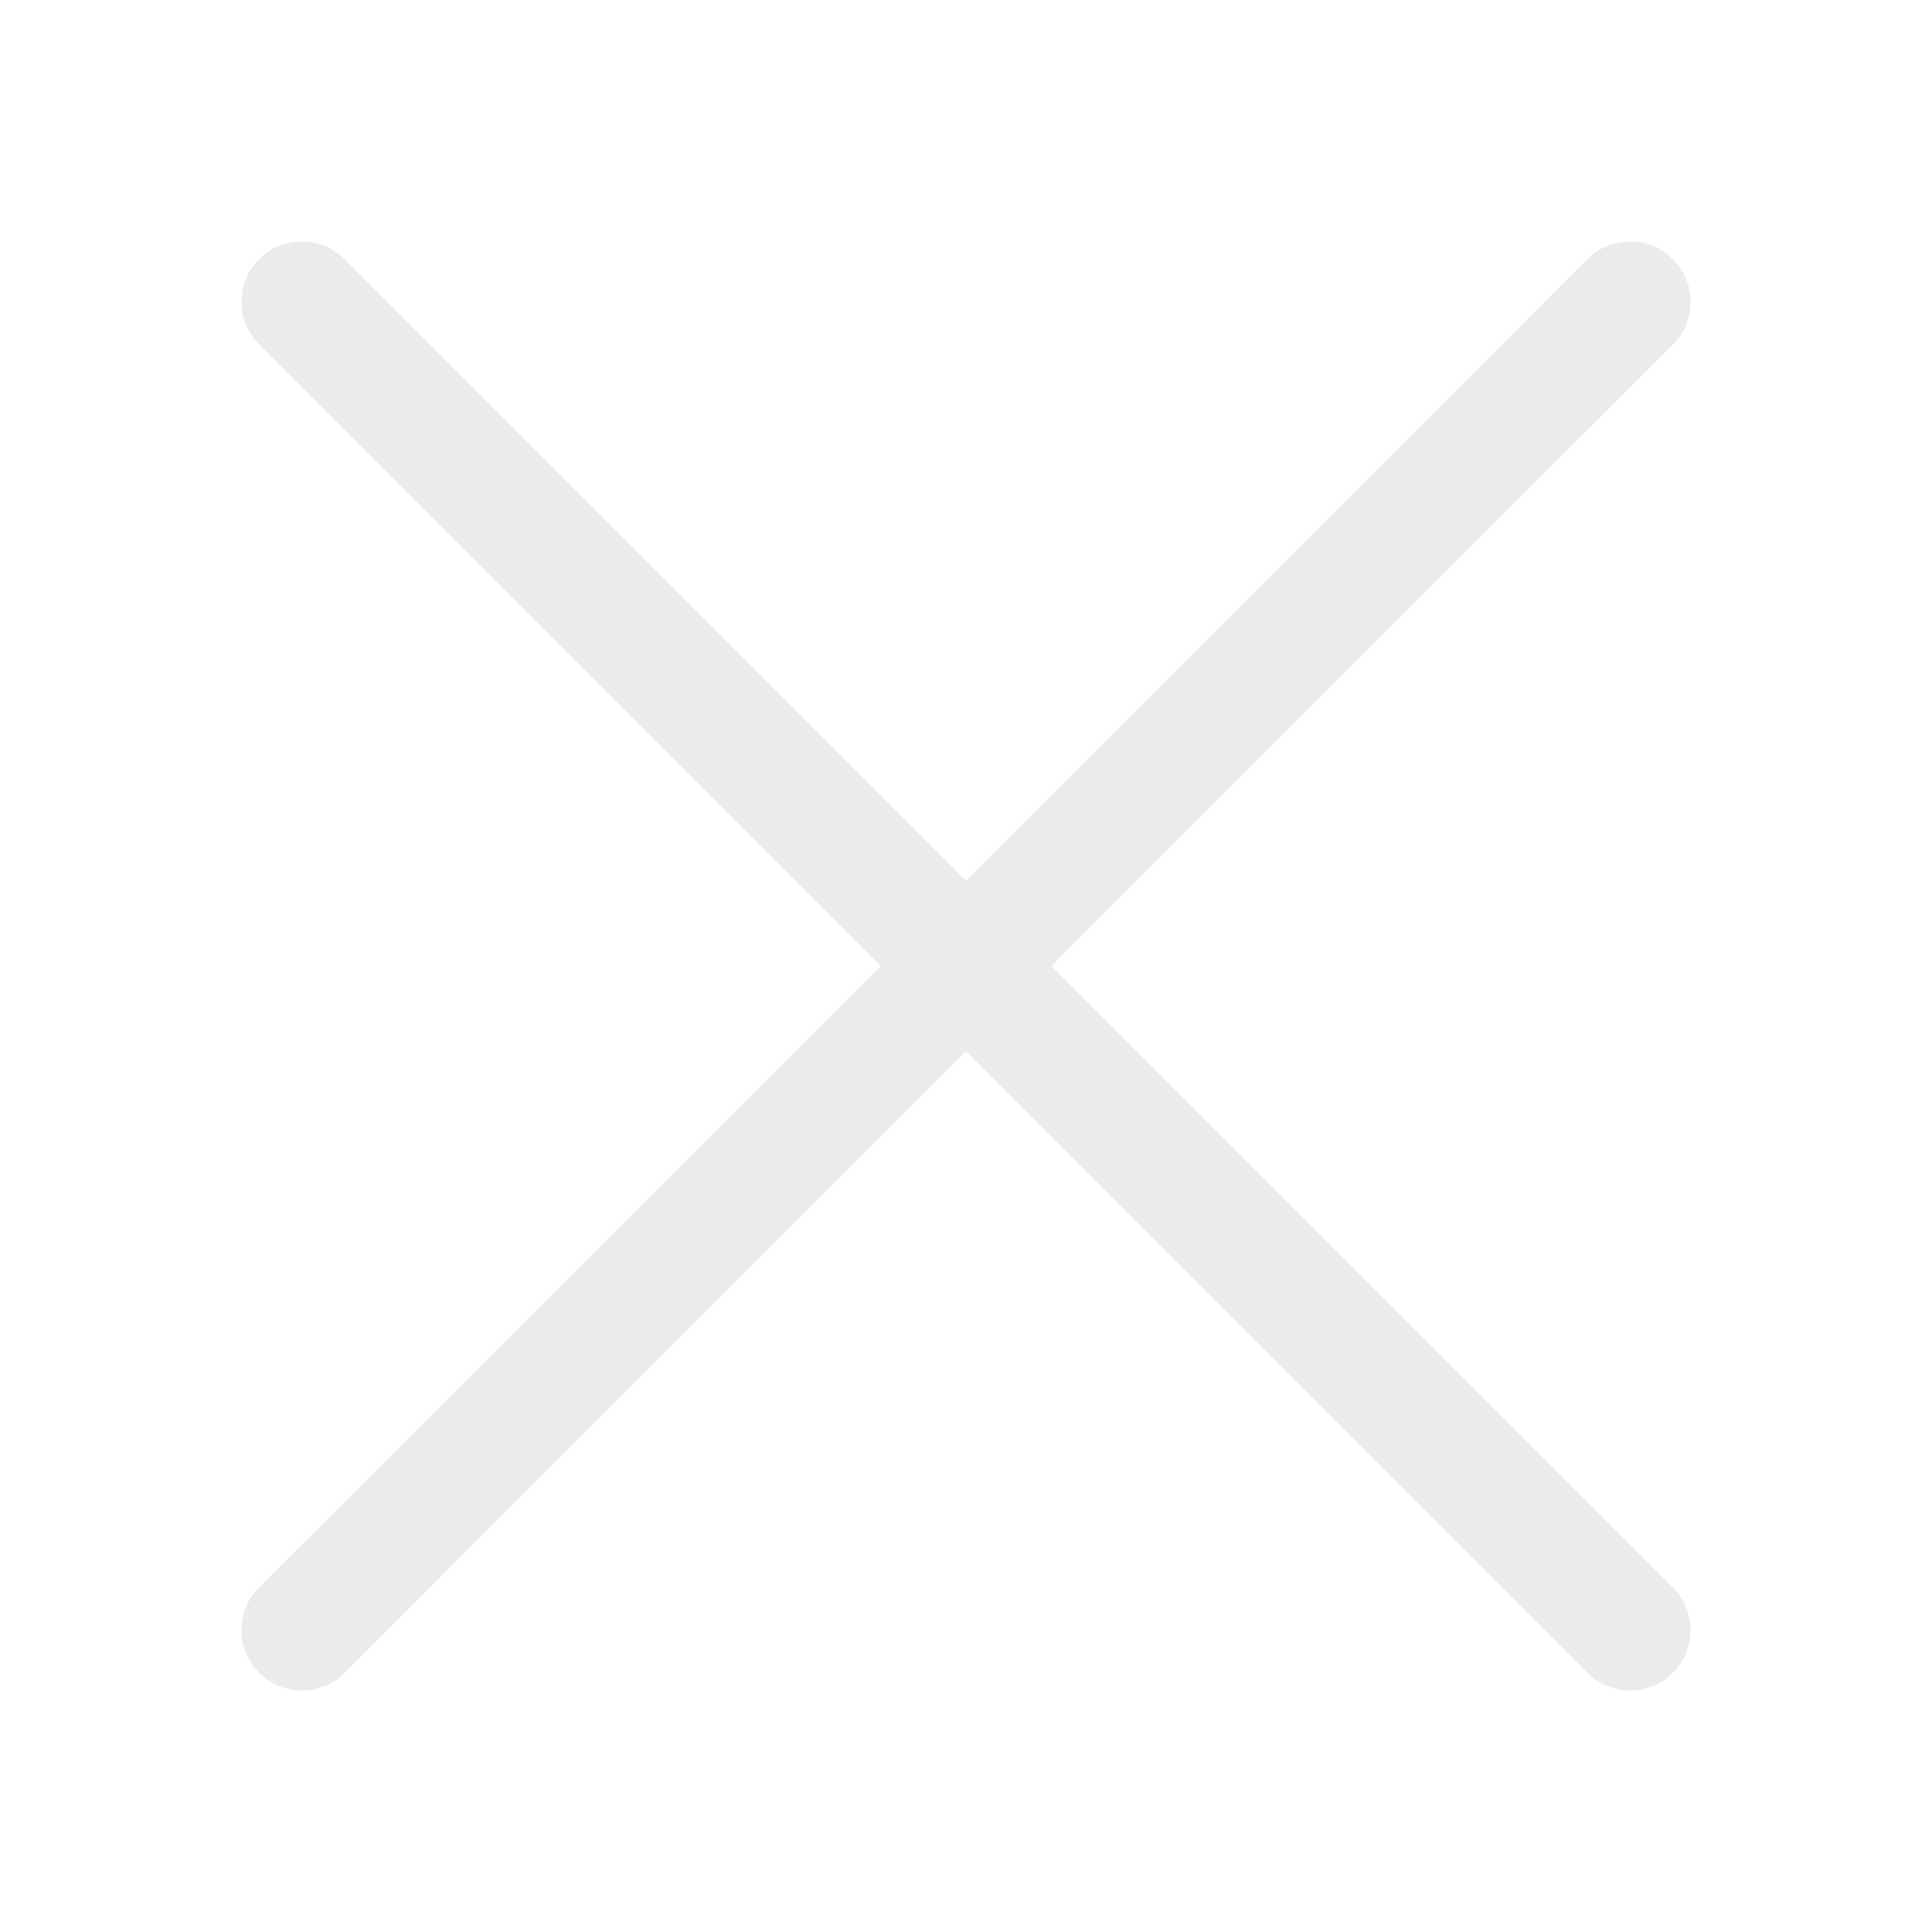
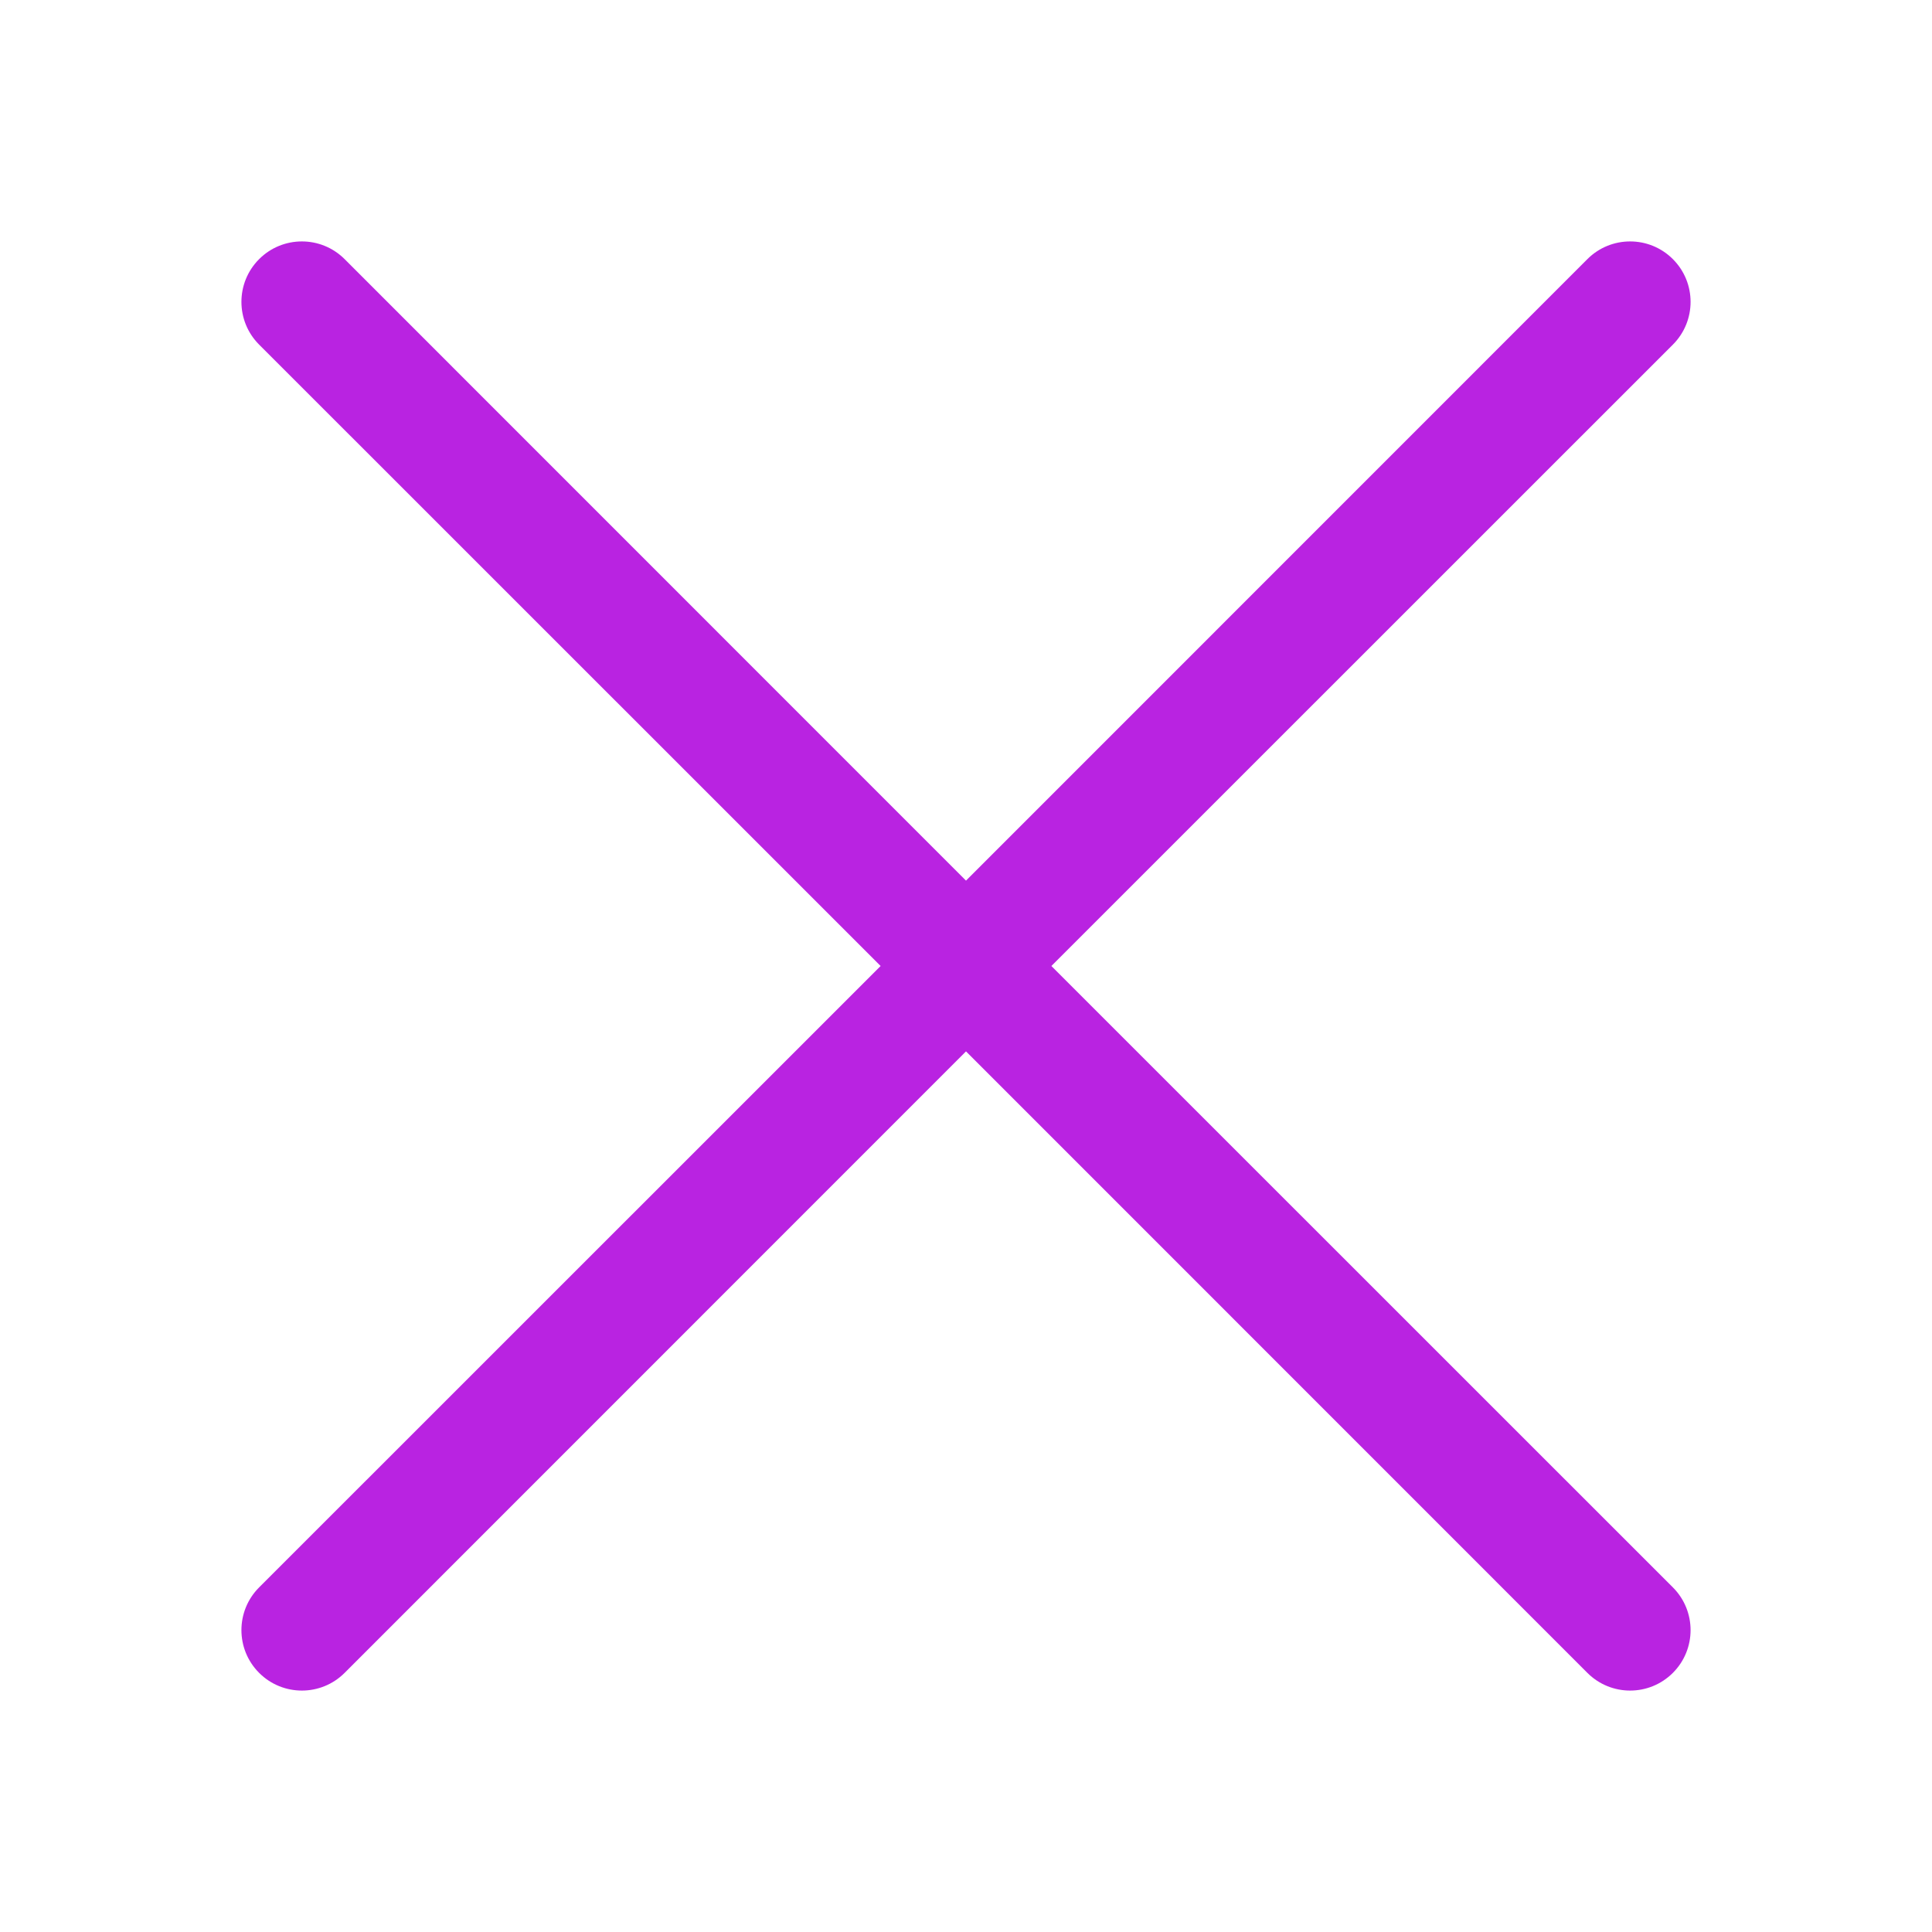
- <svg xmlns="http://www.w3.org/2000/svg" width="24" height="24" fill="#ebebeb" class="bi bi-x-lg" viewBox="0 0 16 16">
+ <svg xmlns="http://www.w3.org/2000/svg" width="24" height="24" fill="#b923e1" class="bi bi-x-lg" viewBox="0 0 16 16">
  <path d="M2.146 2.854a.5.5 0 1 1 .708-.708L8 7.293l5.146-5.147a.5.5 0 0 1 .708.708L8.707 8l5.147 5.146a.5.5 0 0 1-.708.708L8 8.707l-5.146 5.147a.5.5 0 0 1-.708-.708L7.293 8z" />
</svg>
